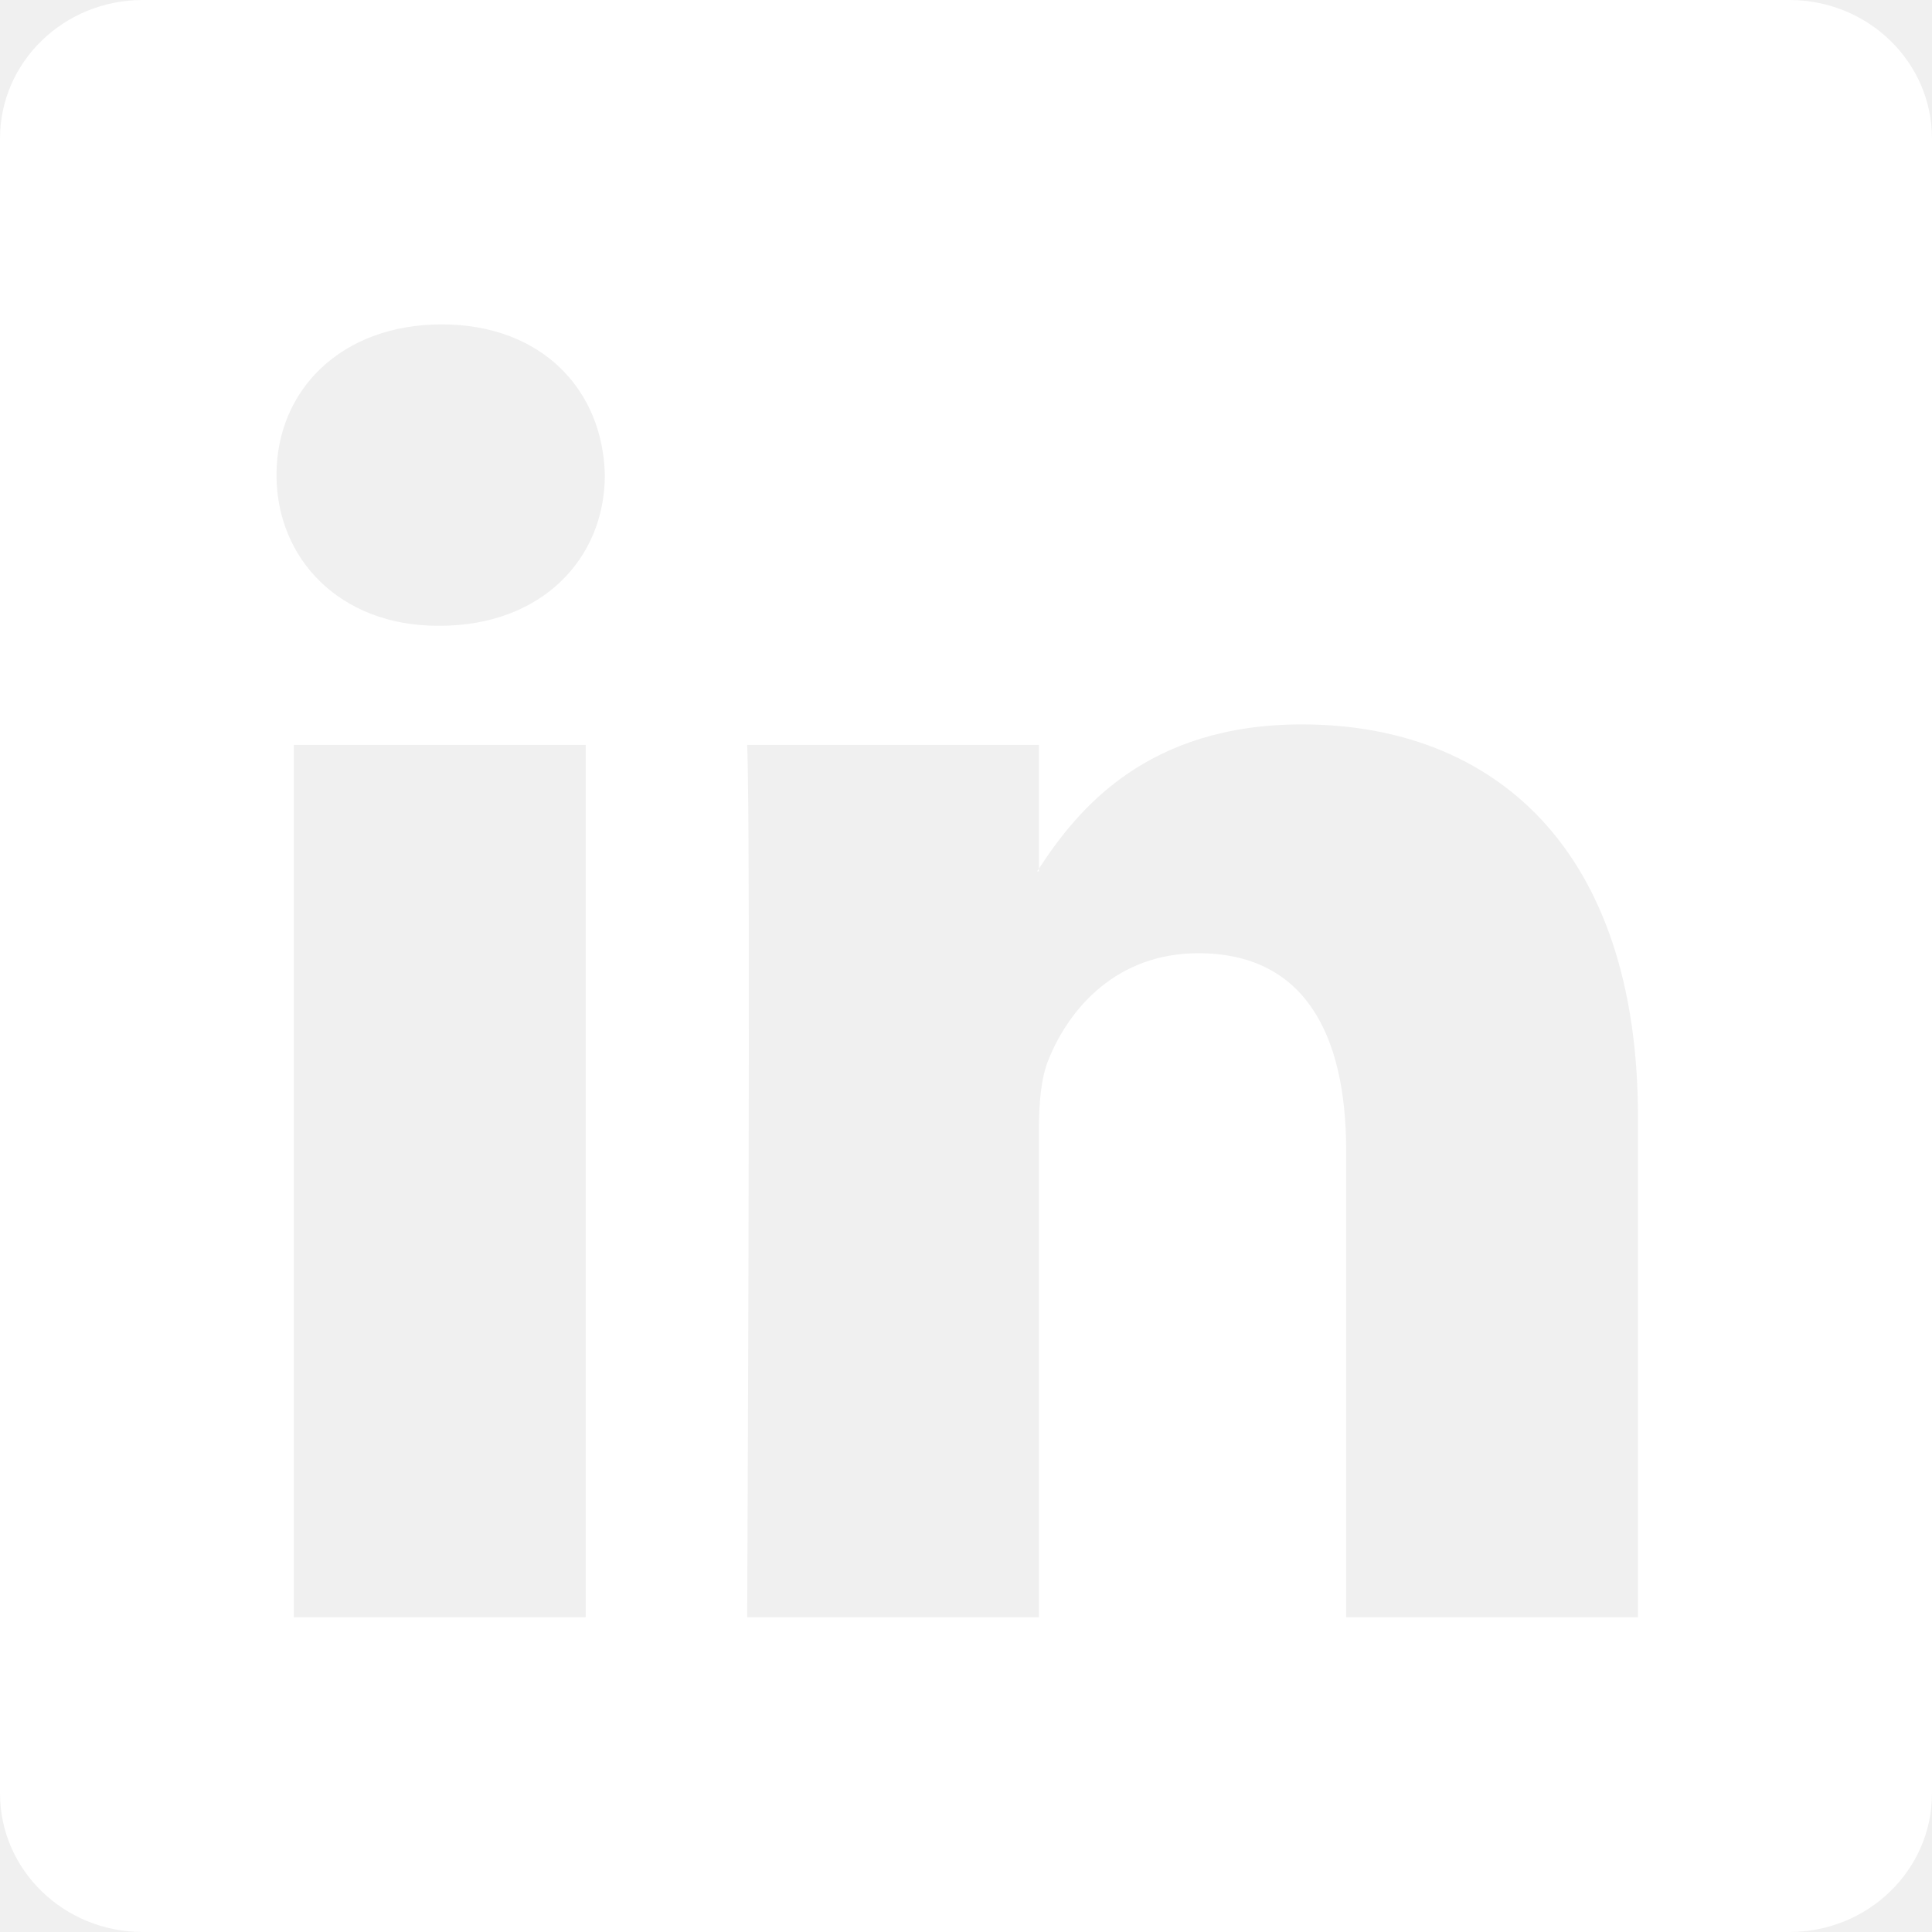
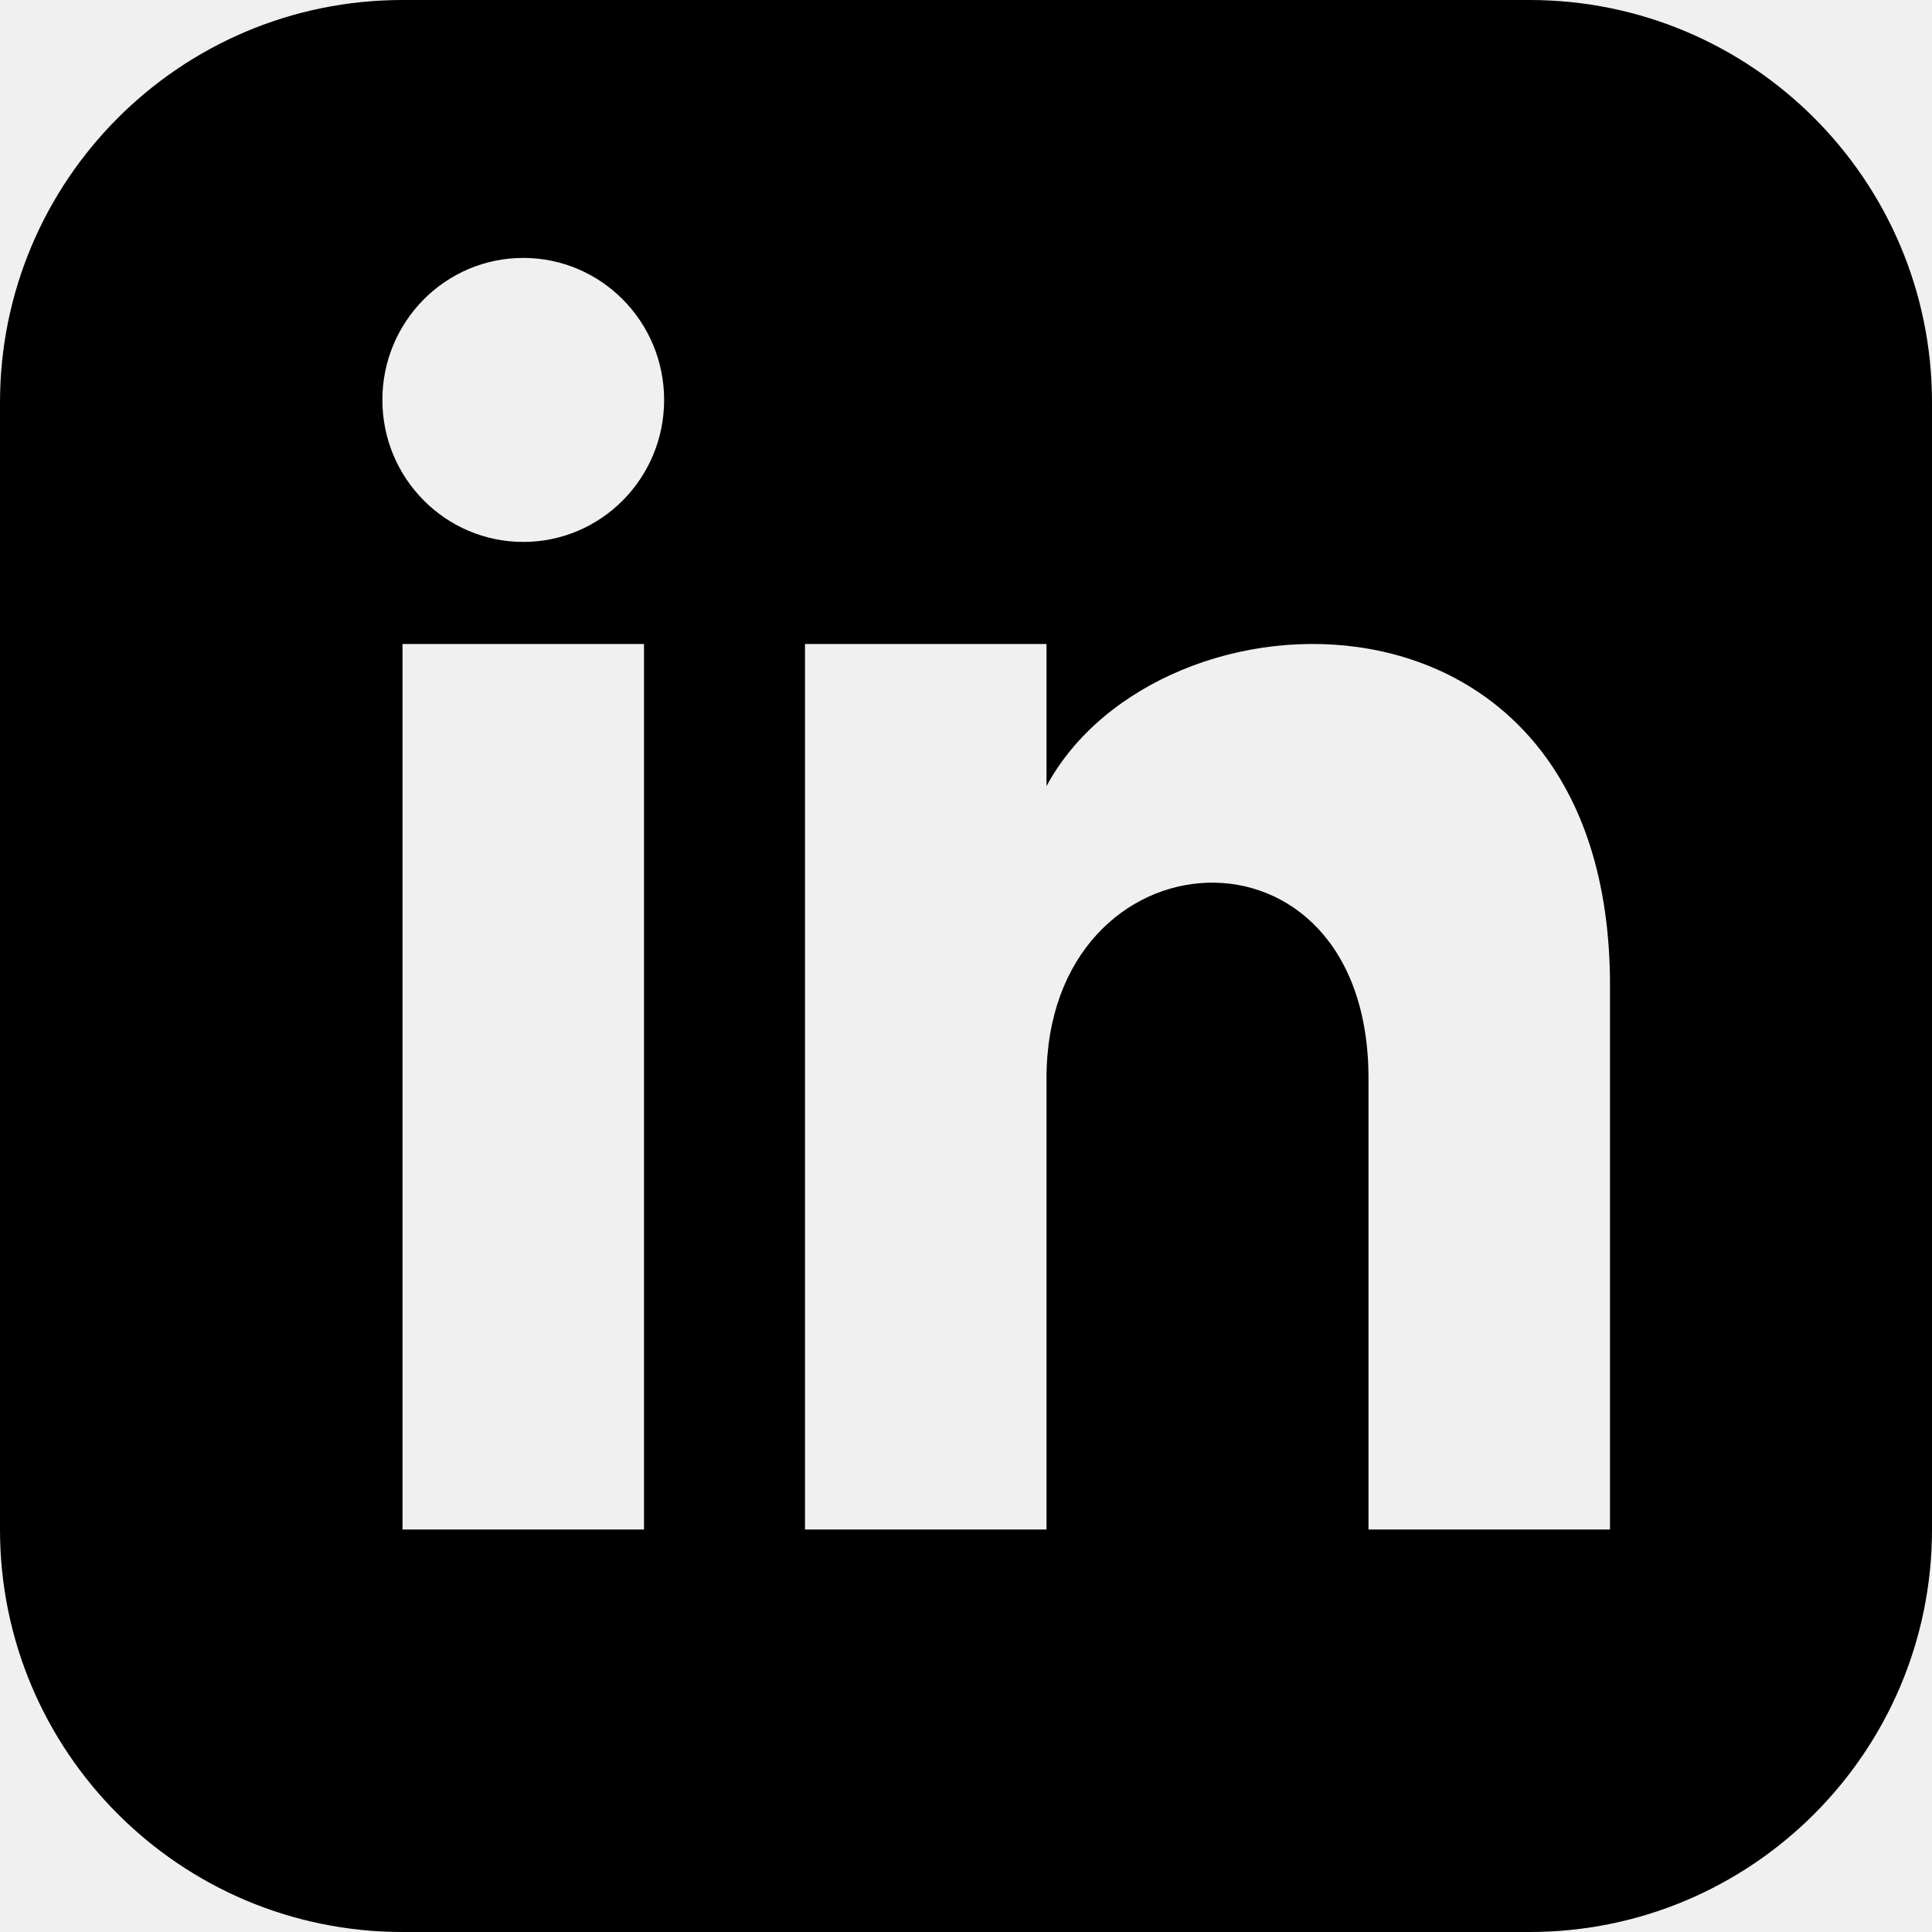
- <svg xmlns="http://www.w3.org/2000/svg" version="1.1" id="Capa_1" x="0px" y="0px" width="430.117px" height="430.118px" viewBox="0 0 430.117 430.118" style="enable-background:new 0 0 430.117 430.118;" xml:space="preserve">
-   <g>
-     <path fill="#fff" id="LinkedIn__x28_alt_x29_" d="M398.355,0H31.782C14.229,0,0.002,13.793,0.002,30.817v368.471   c0,17.025,14.232,30.83,31.78,30.83h366.573c17.549,0,31.76-13.814,31.76-30.83V30.817C430.115,13.798,415.904,0,398.355,0z    M130.4,360.038H65.413V165.845H130.4V360.038z M97.913,139.315h-0.437c-21.793,0-35.92-14.904-35.92-33.563   c0-19.035,14.542-33.535,36.767-33.535c22.227,0,35.899,14.496,36.331,33.535C134.654,124.415,120.555,139.315,97.913,139.315z    M364.659,360.038h-64.966V256.138c0-26.107-9.413-43.921-32.907-43.921c-17.973,0-28.642,12.018-33.327,23.621   c-1.736,4.144-2.166,9.94-2.166,15.728v108.468h-64.954c0,0,0.85-175.979,0-194.192h64.964v27.531   c8.624-13.229,24.035-32.1,58.534-32.1c42.76,0,74.822,27.739,74.822,87.414V360.038z M230.883,193.99   c0.111-0.182,0.266-0.401,0.42-0.614v0.614H230.883z" />
-   </g>
-   <g>
- </g>
-   <g>
- </g>
-   <g>
- </g>
-   <g>
- </g>
-   <g>
- </g>
-   <g>
- </g>
-   <g>
- </g>
-   <g>
- </g>
-   <g>
- </g>
-   <g>
- </g>
-   <g>
- </g>
-   <g>
- </g>
-   <g>
- </g>
-   <g>
- </g>
-   <g>
- </g>
+ <svg xmlns="http://www.w3.org/2000/svg" viewBox="0 0 24 24">
+   <path d="M19 0H5C2.239 0 0 2.239 0 5v14c0 2.761 2.239 5 5 5h14c2.762 0 5-2.239 5-5V5c0-2.761-2.238-5-5-5zM8 19H5V8h3v11zM6.5 6.732c-.966 0-1.75-.79-1.75-1.764s.784-1.764 1.75-1.764 1.75.79 1.75 1.764-.783 1.764-1.75 1.764zM20 19h-3v-5.604c0-3.368-4-3.113-4 0V19h-3V8h3v1.765c1.396-2.586 7-2.777 7 2.476V19z" />
</svg>
